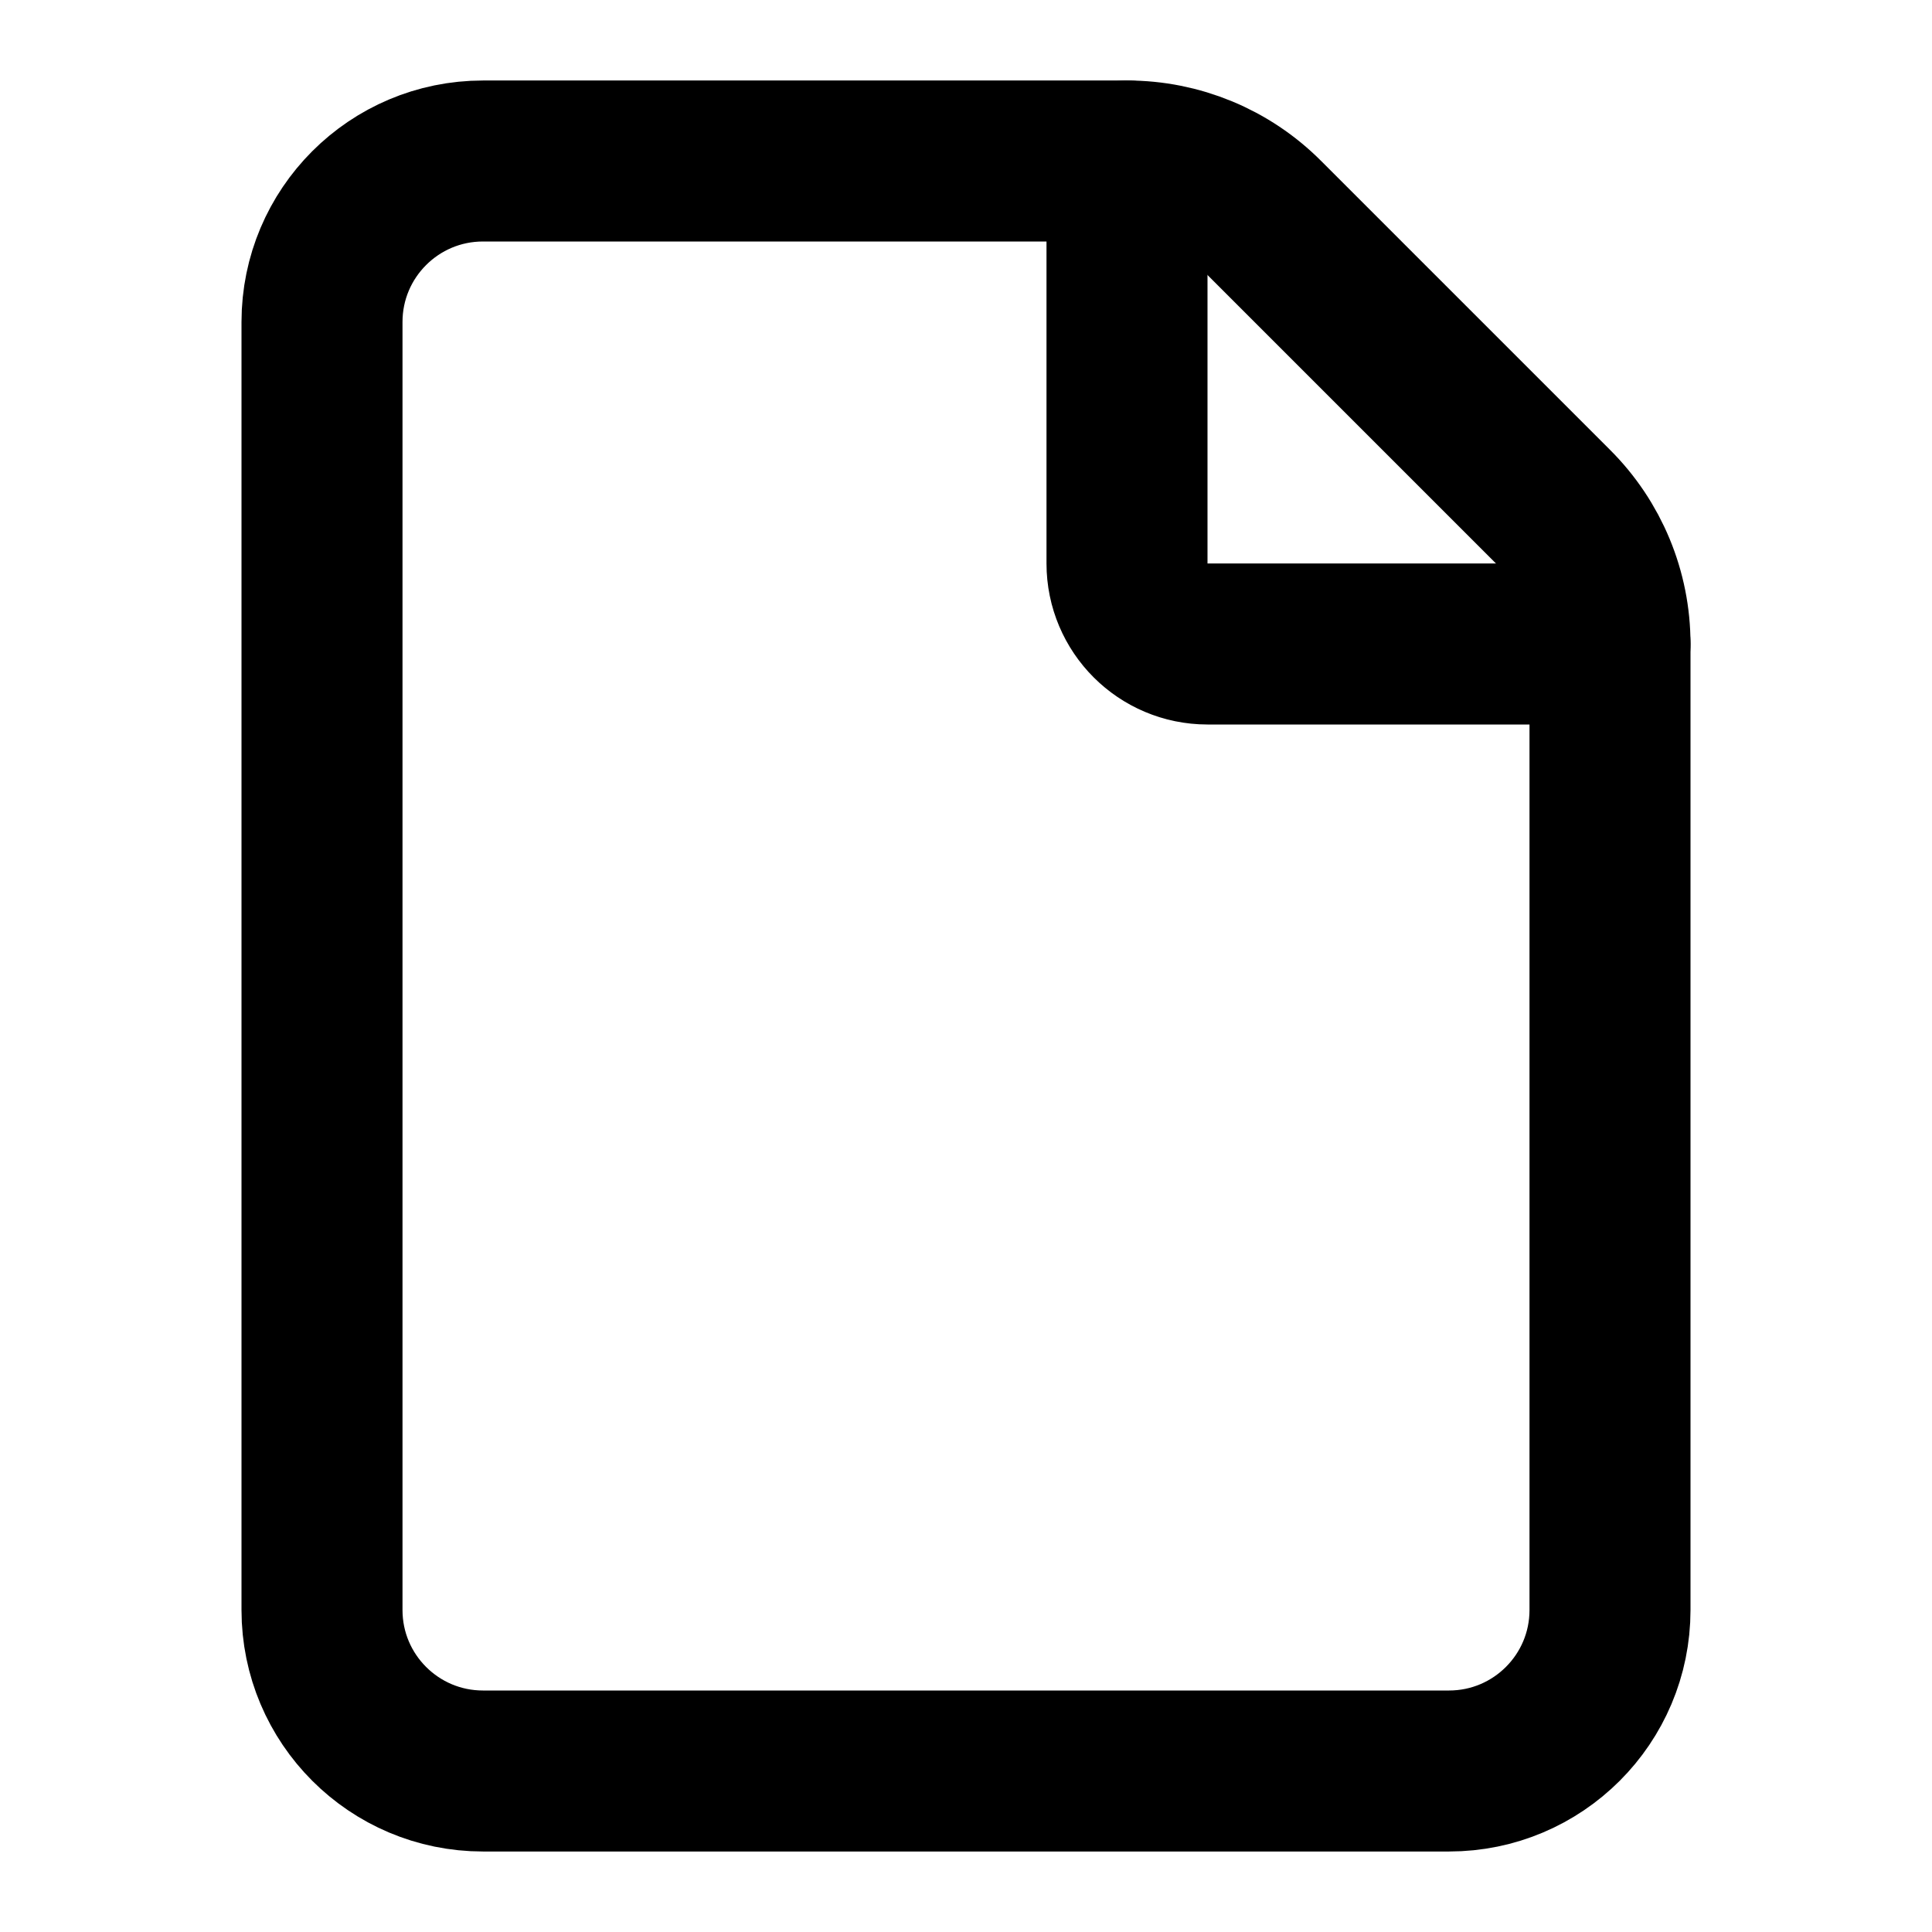
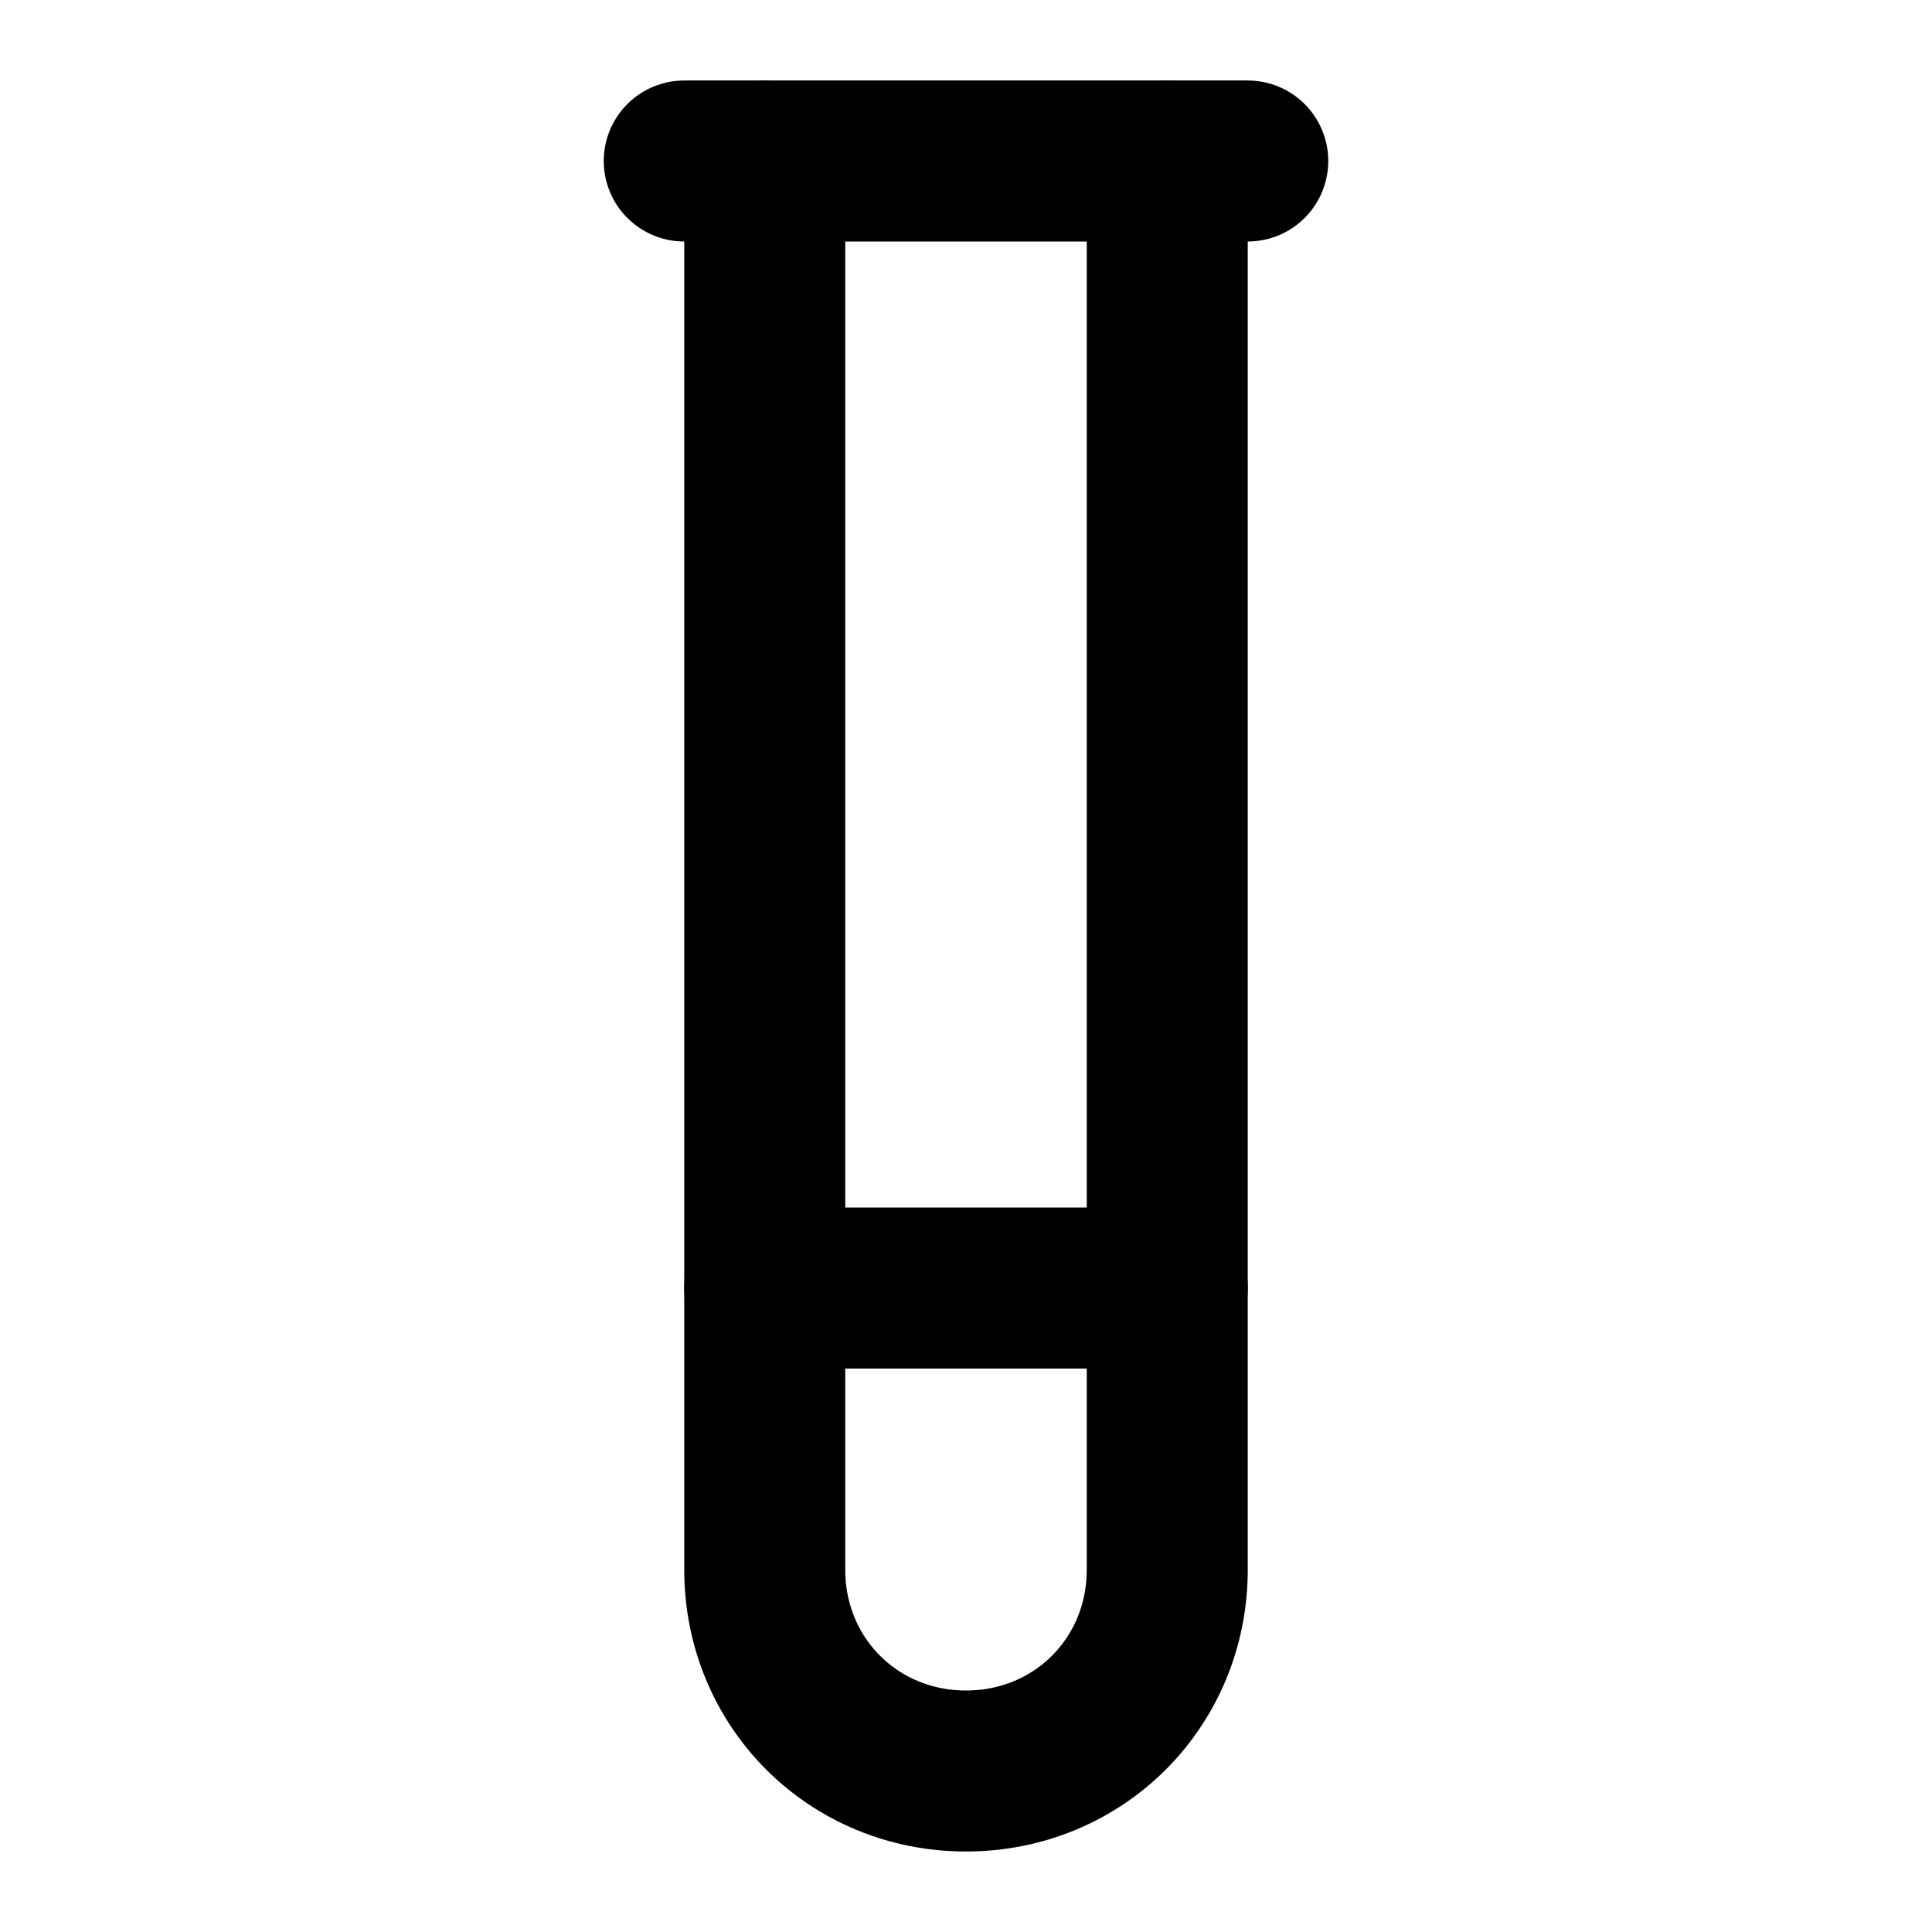
<svg xmlns="http://www.w3.org/2000/svg" width="24" height="24" viewBox="0 0 24 24" fill="none" stroke="currentColor" stroke-width="2" stroke-linecap="round" stroke-linejoin="round">
-   <path d="M6 22a2 2 0 0 1-2-2V4a2 2 0 0 1 2-2h8a2.4 2.4 0 0 1 1.704.706l3.588 3.588A2.4 2.4 0 0 1 20 8v12a2 2 0 0 1-2 2z" />
-   <path d="M14 2v5a1 1 0 0 0 1 1h5" />
+   <path d="M14.5 2v17.5c0 1.4-1.1 2.5-2.5 2.5c-1.4 0-2.5-1.1-2.5-2.5V2" />
+   <path d="M8.5 2h7" />
+   <path d="M14.5 16h-5" />
</svg>
